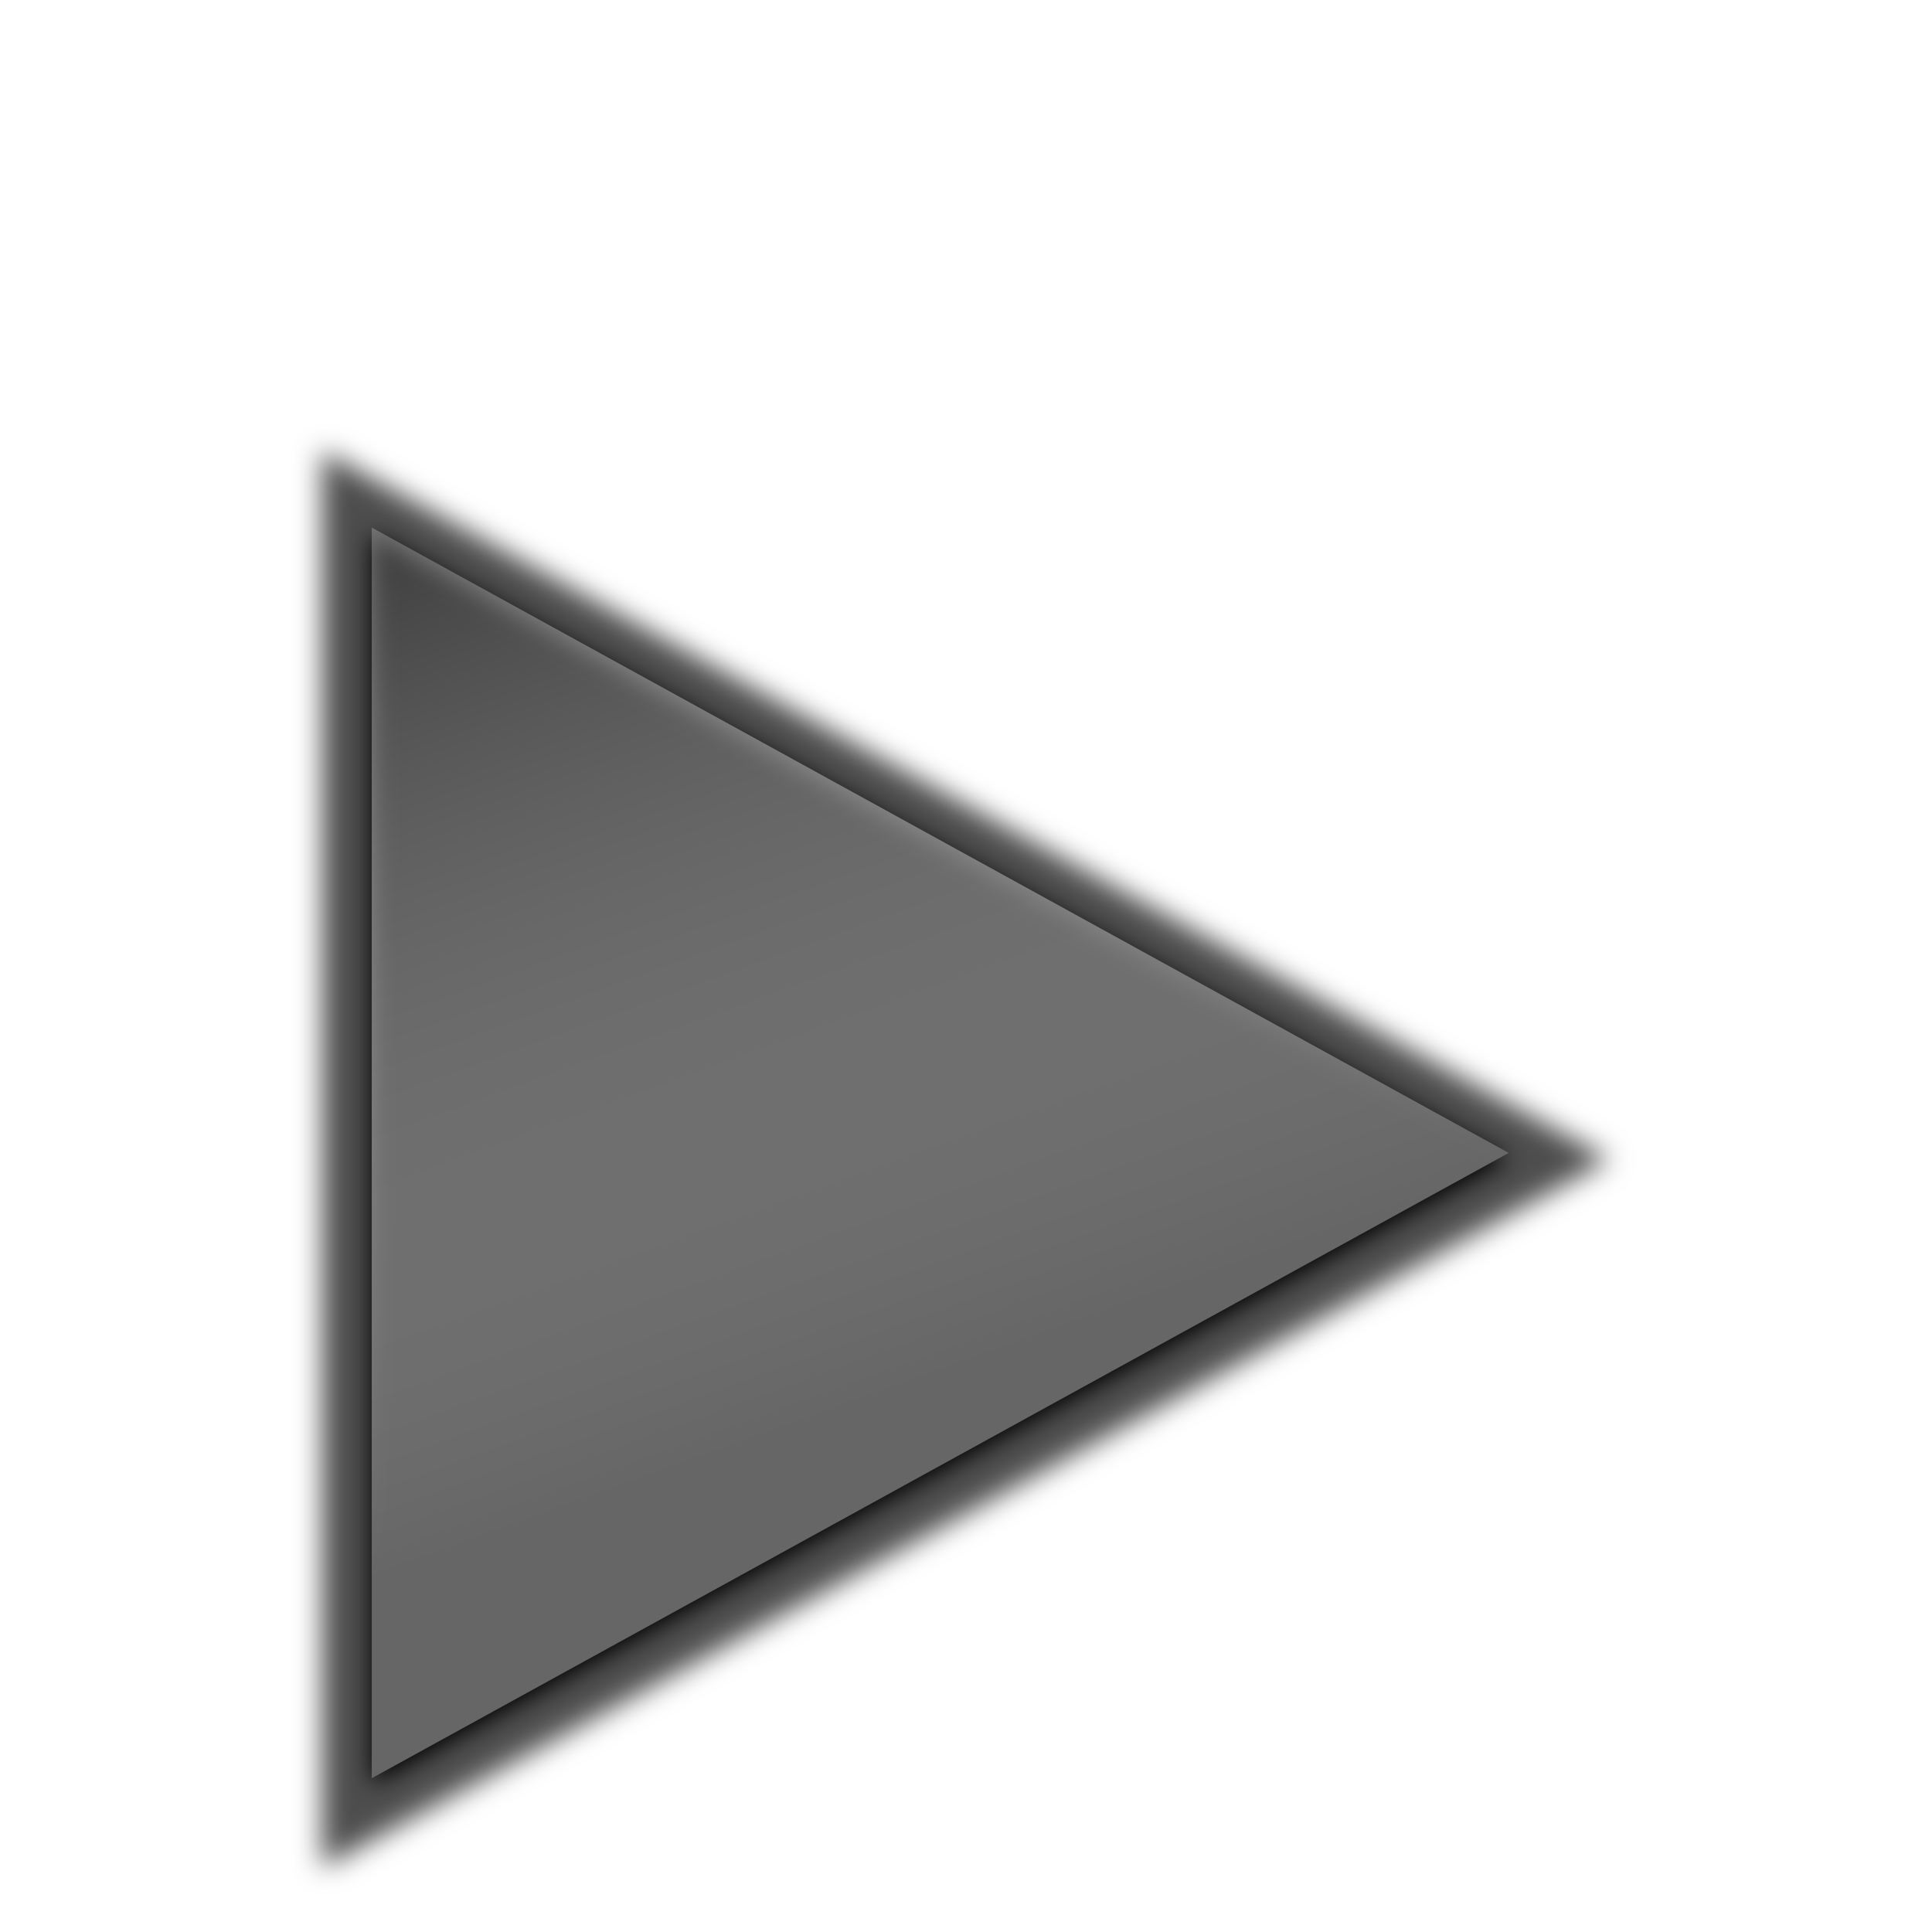
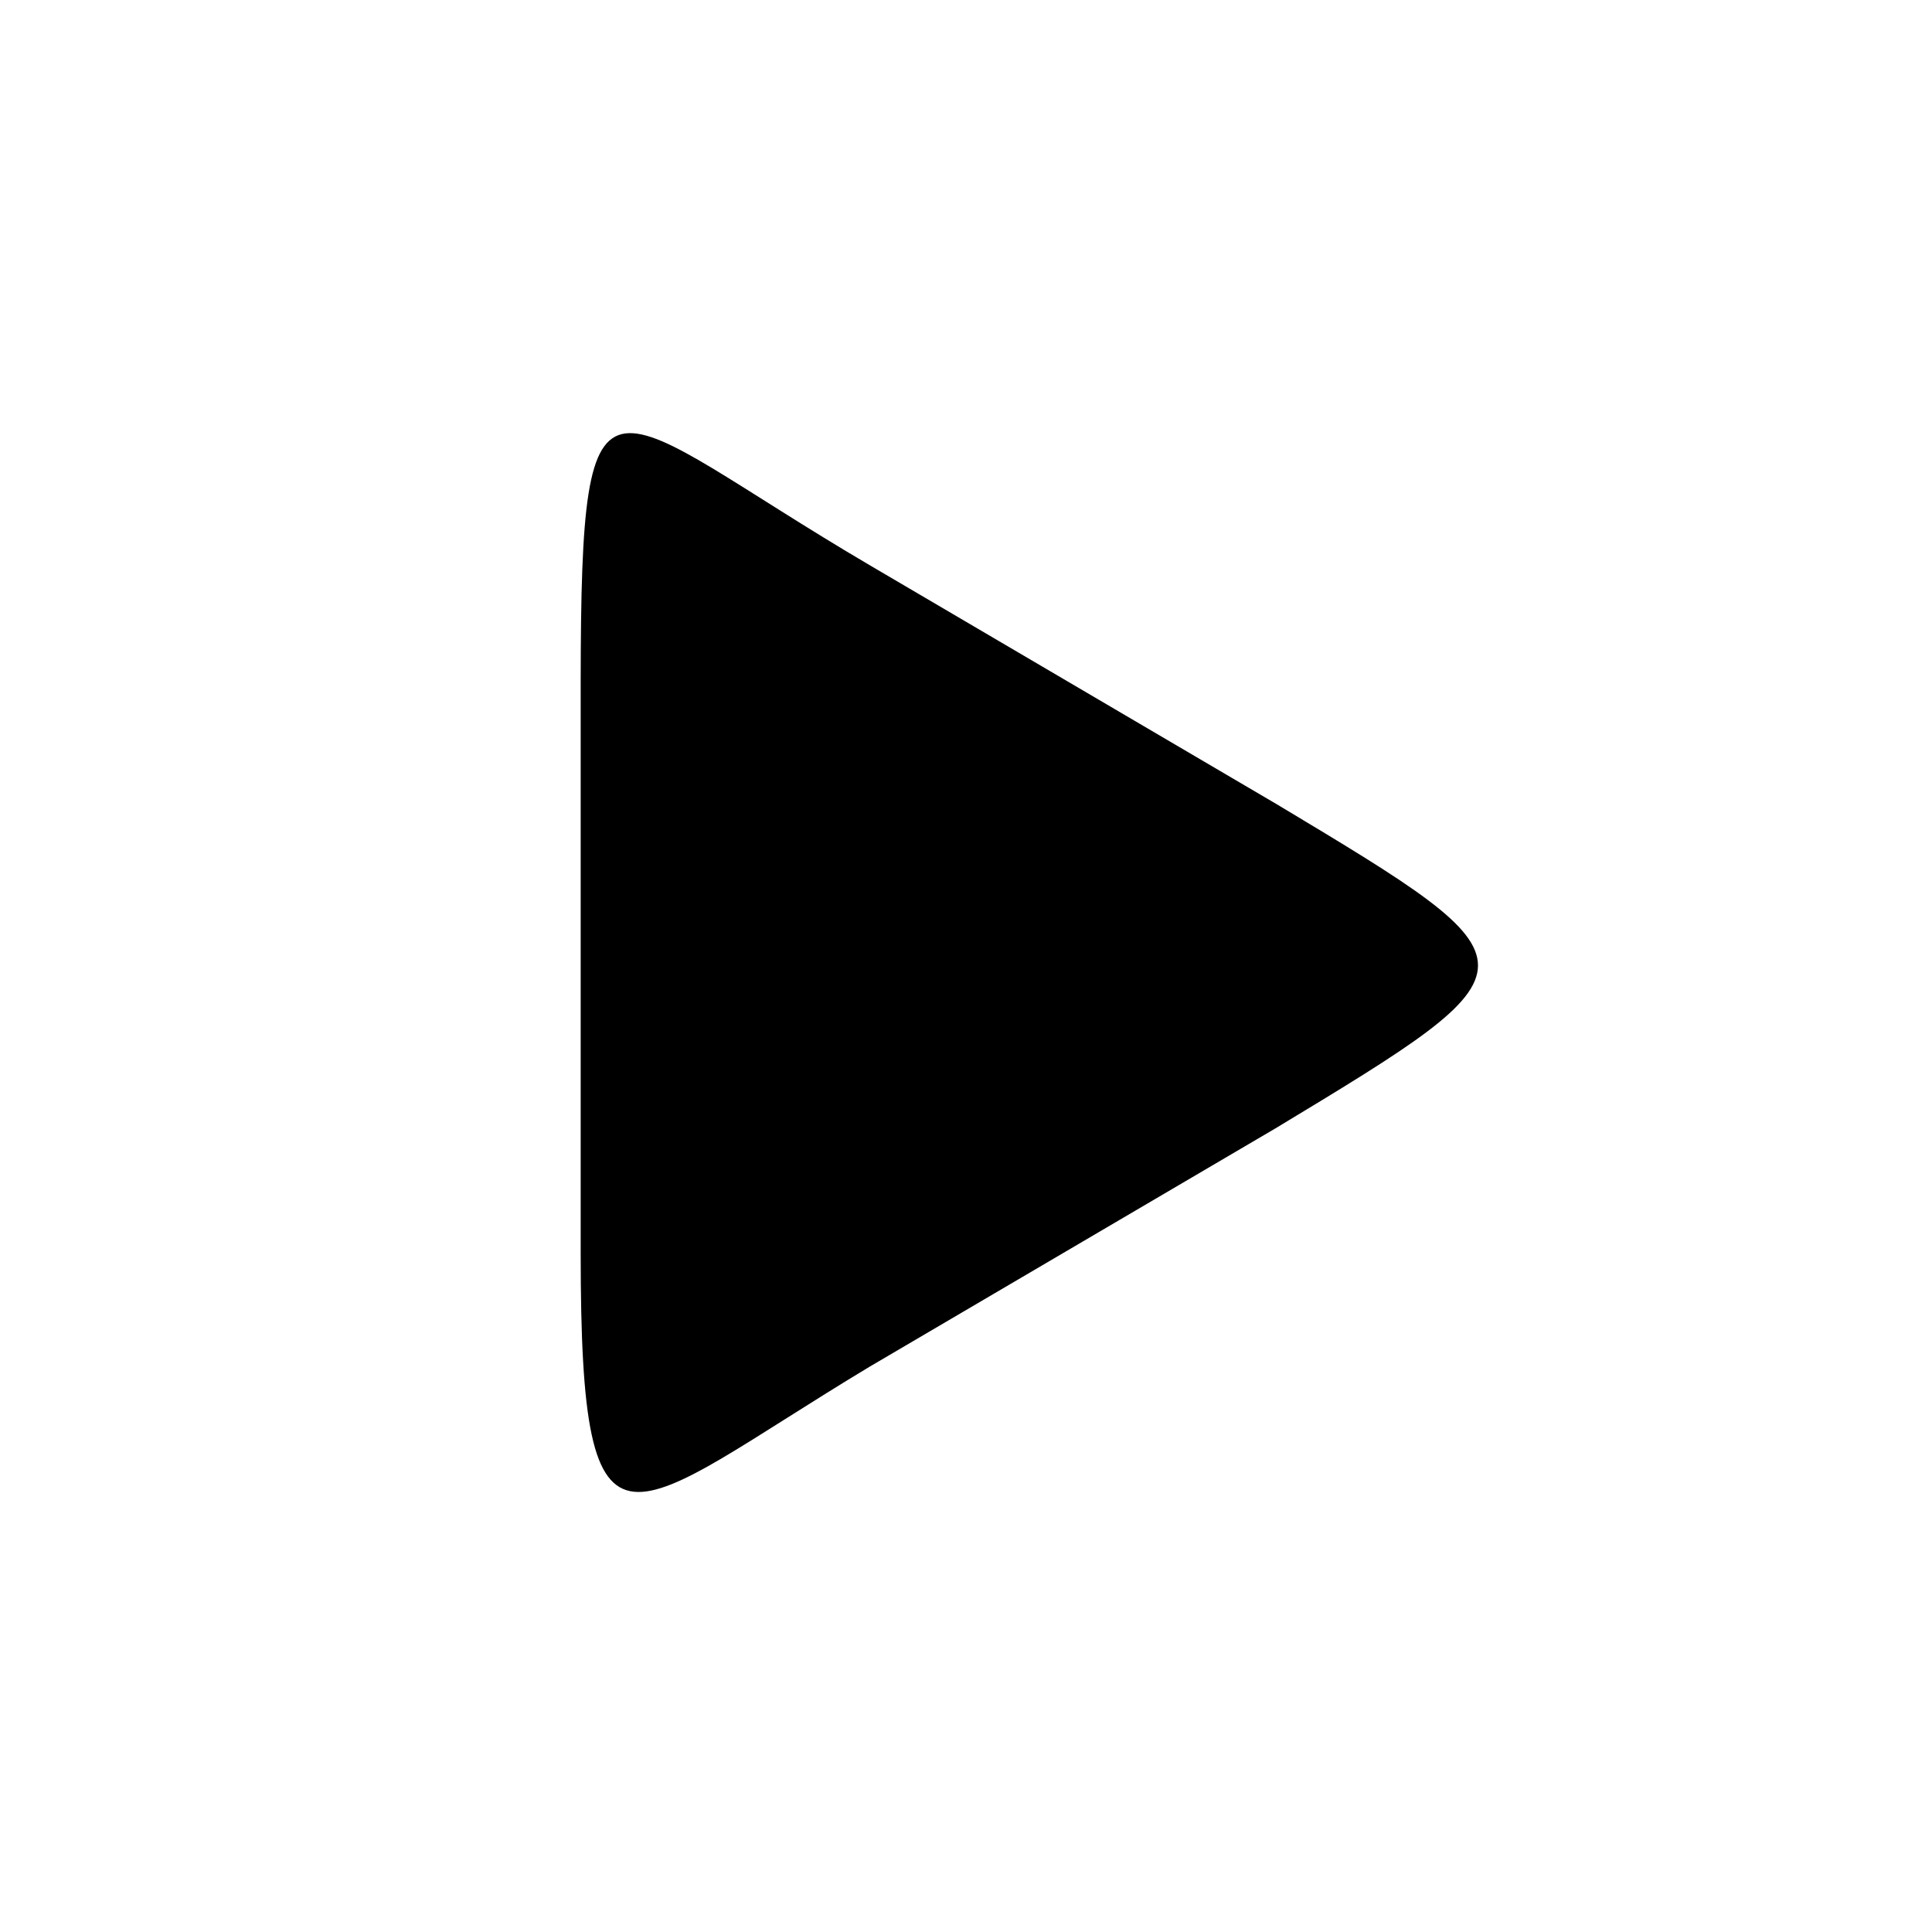
- <svg xmlns="http://www.w3.org/2000/svg" xmlns:xlink="http://www.w3.org/1999/xlink" width="300" height="300" viewBox="0 0 300 300" id="svg2" version="1.1">
-   <defs id="defs4">
-     <linearGradient id="linearGradient4176">
-       <stop style="stop-color:#666666;stop-opacity:1" offset="0" id="stop4178" />
-       <stop style="stop-color:#f9f9f9;stop-opacity:0.2" offset="1" id="stop4180" />
-     </linearGradient>
-     <filter style="color-interpolation-filters:sRGB" id="filter4146" x="-0.025" width="1.05" y="-0.023" height="1.046">
-       <feGaussianBlur stdDeviation="2.1" id="feGaussianBlur4148" />
-     </filter>
-     <linearGradient xlink:href="#linearGradient4176" id="linearGradient4182" x1="111.465" y1="227.389" x2="55.468" y2="72.52" gradientUnits="userSpaceOnUse" gradientTransform="translate(3.8005389e-7,-0.9770891)" />
-     <filter style="color-interpolation-filters:sRGB" id="filter4152" x="-0.025" width="1.05" y="-0.023" height="1.046">
-       <feGaussianBlur stdDeviation="1.854" id="feGaussianBlur4154" />
-     </filter>
-   </defs>
-   <g id="layer2">
-     <path style="fill:#4d4d4d;fill-rule:evenodd;stroke:none;stroke-width:1px;stroke-linecap:butt;stroke-linejoin:miter;stroke-opacity:1;filter:url(#filter4146)" d="M 50,70 50,290 250,180 Z" id="path4136" />
-     <path id="path4156" d="m 57.725,82.898 0,194.205 L 234.275,180 Z" style="fill:#{sdcol(clrIconRecInactive)};fill-rule:evenodd;stroke:none;stroke-width:1px;stroke-linecap:butt;stroke-linejoin:miter;stroke-opacity:{sdcol(clrIconRecInactive)};filter:url(#filter4152)" />
-     <path style="display:inline;fill:url(#linearGradient4182);fill-opacity:1;fill-rule:evenodd;stroke:none;stroke-width:1px;stroke-linecap:butt;stroke-linejoin:miter;stroke-opacity:1" d="m 57.725,81.92 0,194.205 176.55,-97.102 z" id="path4170" />
+ <svg xmlns="http://www.w3.org/2000/svg" width="200" height="200" viewBox="0 0 200 200" id="svg2" version="1.1">
+   <defs id="defs4" />
+   <g id="layer2" style="display:inline" />
+   <g id="layer1" transform="translate(0,-852.3621)" style="display:inline">
+     <path style="opacity:1;fill:none;fill-opacity:1;stroke:#{sdcol(clrIconRecInactive)};stroke-width:13.555;stroke-linecap:round;stroke-linejoin:miter;stroke-miterlimit:4;stroke-dasharray:none;stroke-opacity:{sdopac(clrIconRecInactive)}" id="path4684" d="M 170.187,1010.074 A 90.868,90.845 0 0 1 42.338,1022.563 90.868,90.845 0 0 1 29.749,894.756 90.868,90.845 0 0 1 157.579,882.074 a 90.868,90.845 0 0 1 12.782,127.788" />
+   </g>
+   <g id="layer3">
+     <path transform="matrix(0.9998643,0,0,1.017002,0.0127107,-2.813976)" style="opacity:1;fill:#{sdcol(clrIconRecInactive)};fill-opacity:{sdopac(clrIconRecInactive)};stroke:#{sdcol(clrIconRecInactive)};stroke-width:1.084;stroke-linecap:round;stroke-linejoin:miter;stroke-miterlimit:4;stroke-dasharray:none;stroke-opacity:{sdopac(clrIconRecInactive)}" d="m 132.048,117.618 -41.997,24.247 C 64.835,156.777 60.107,164.777 60.107,130.354 l 0,-58.198 c 0.045,-35.653 2.313,-27.799 29.993,-11.818 l 42.182,24.354 c 27.678,16.341 27.67,16.341 -0.234,32.926 z" id="path4139" />
  </g>
</svg>
